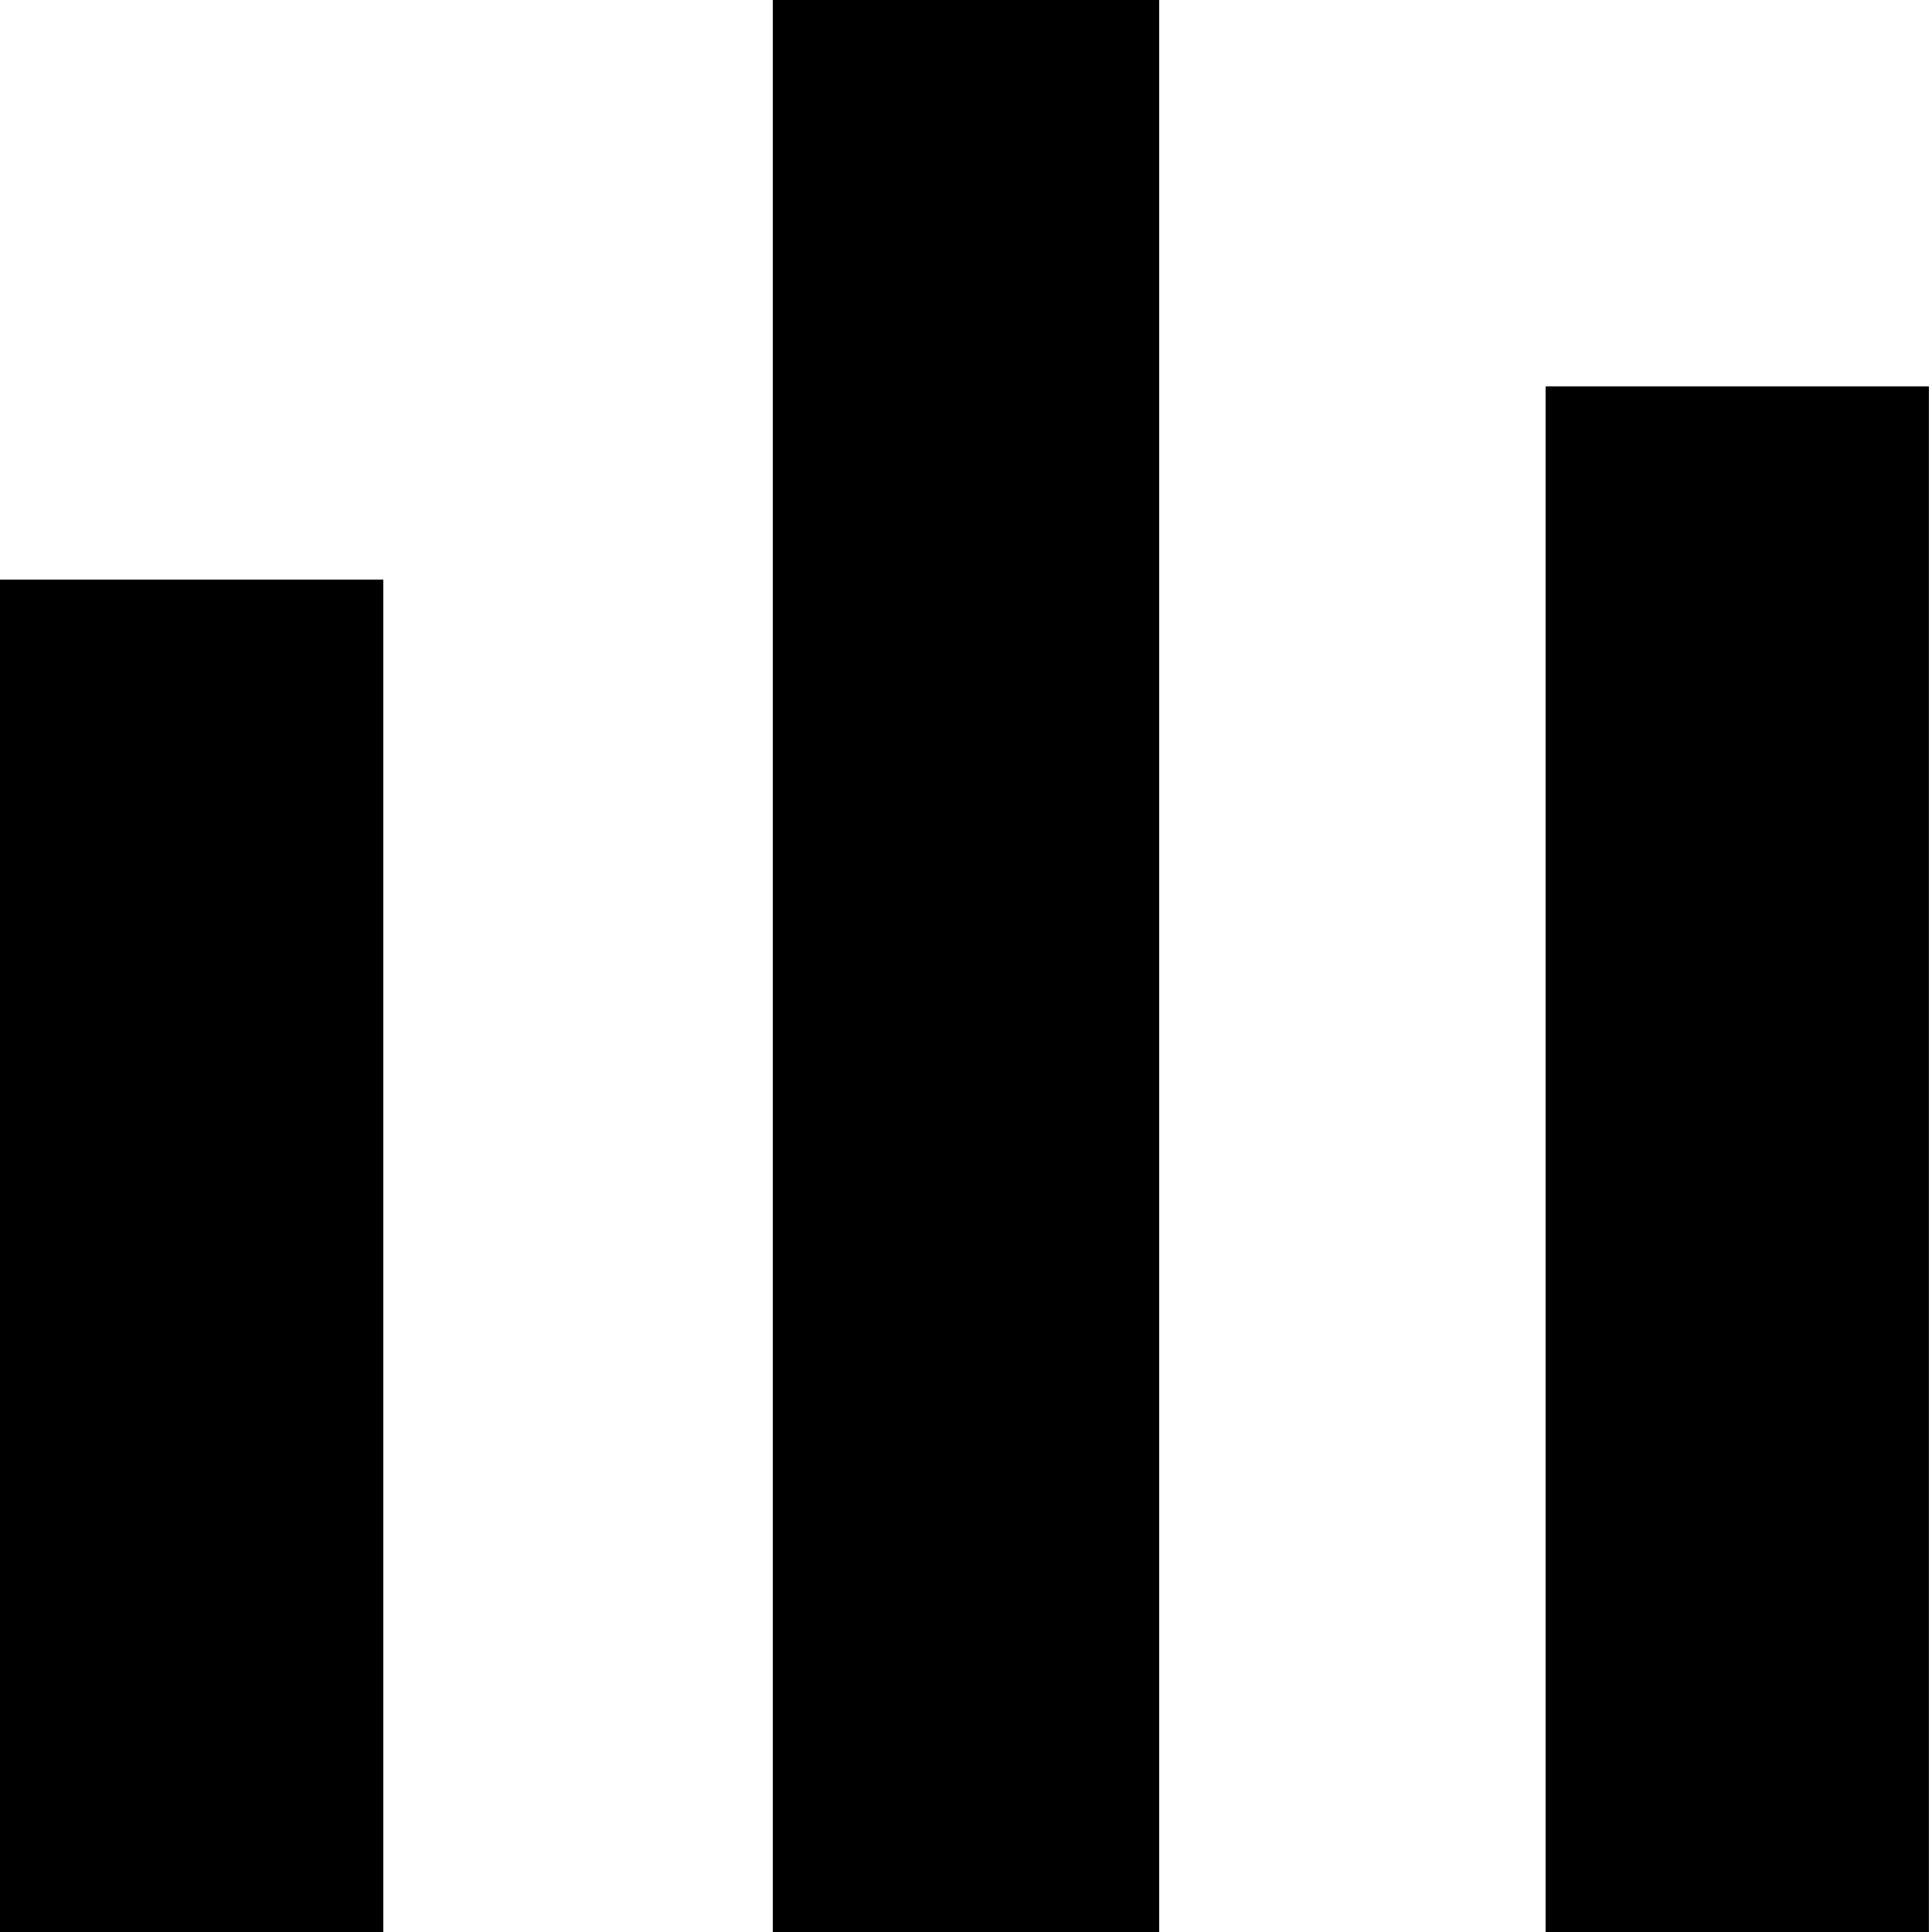
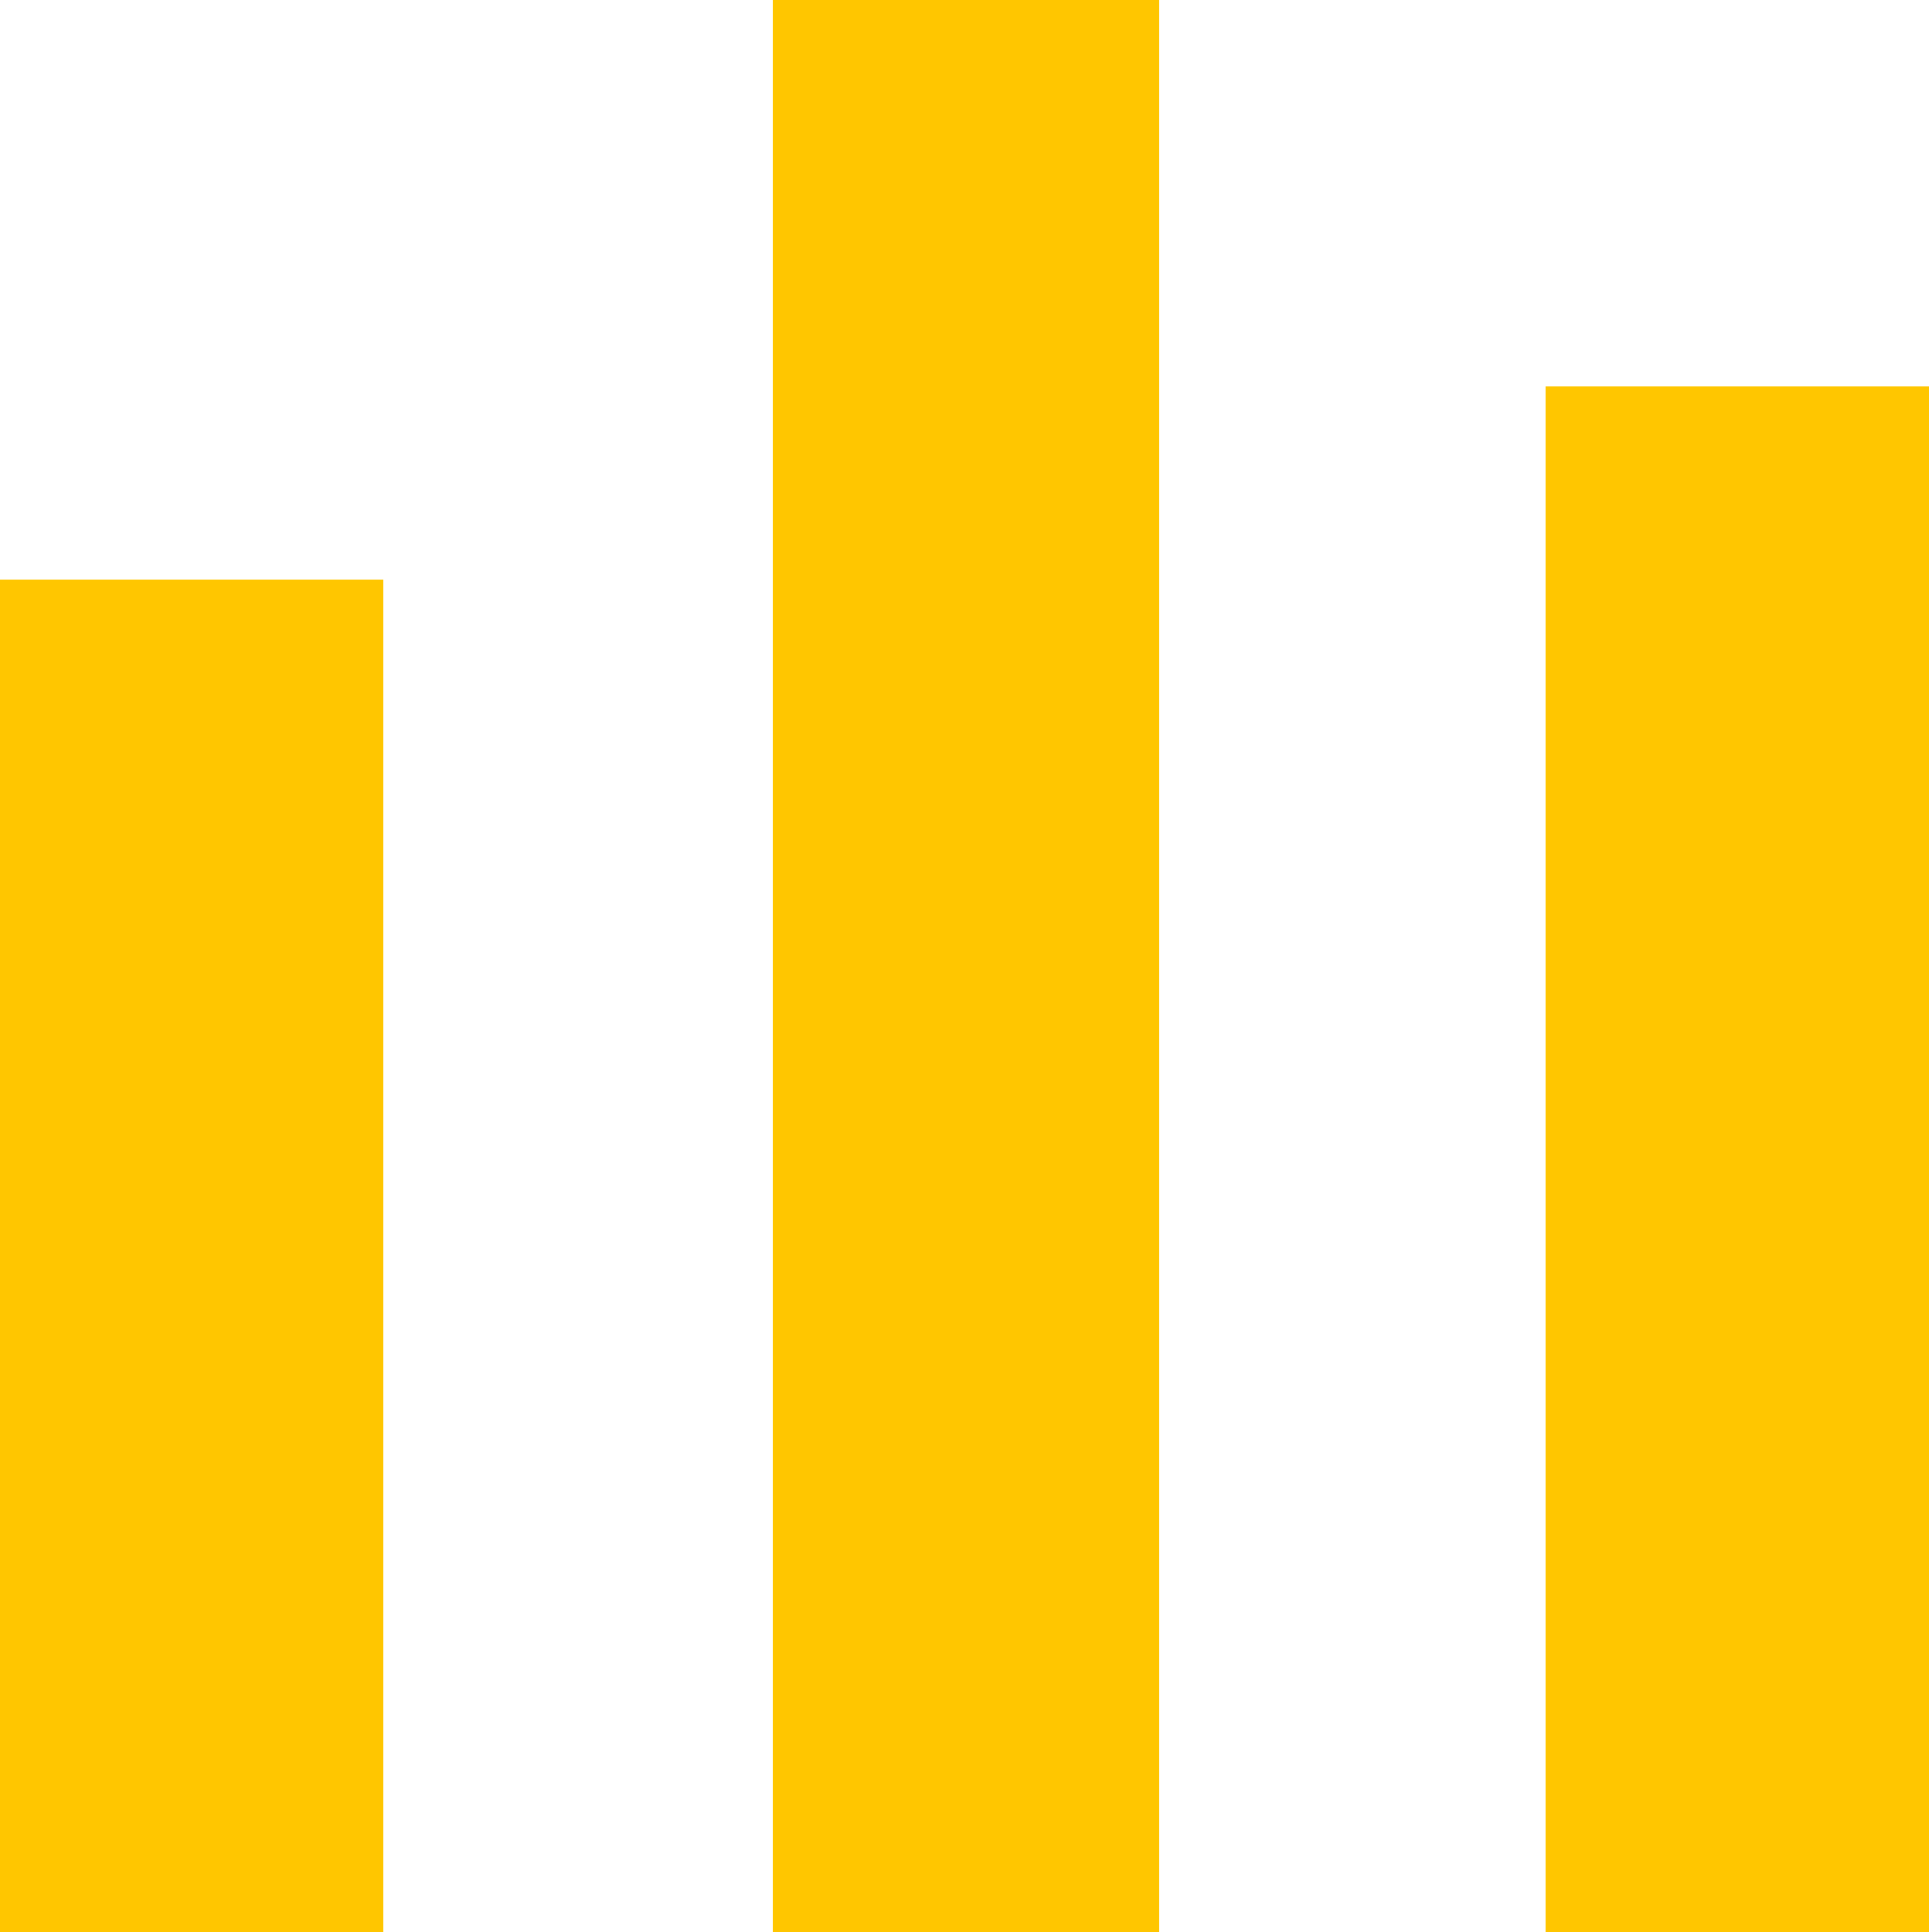
<svg xmlns="http://www.w3.org/2000/svg" version="1.1" id="Layer_1" x="0px" y="0px" width="10px" height="10px" viewBox="0 0 10 10" enable-background="new 0 0 10 10" xml:space="preserve">
-   <rect x="8" y="2" width="1.984" height="8" />
-   <rect y="3" width="1.984" height="7" />
-   <rect x="4" width="2" height="10" />
+   <rect x="8" y="2" width="1.984" height="8" fill="#ffc600" />
+   <rect y="3" width="1.984" height="7" fill="#ffc600" />
+   <rect x="4" width="2" height="10" fill="#ffc600" />
</svg>
